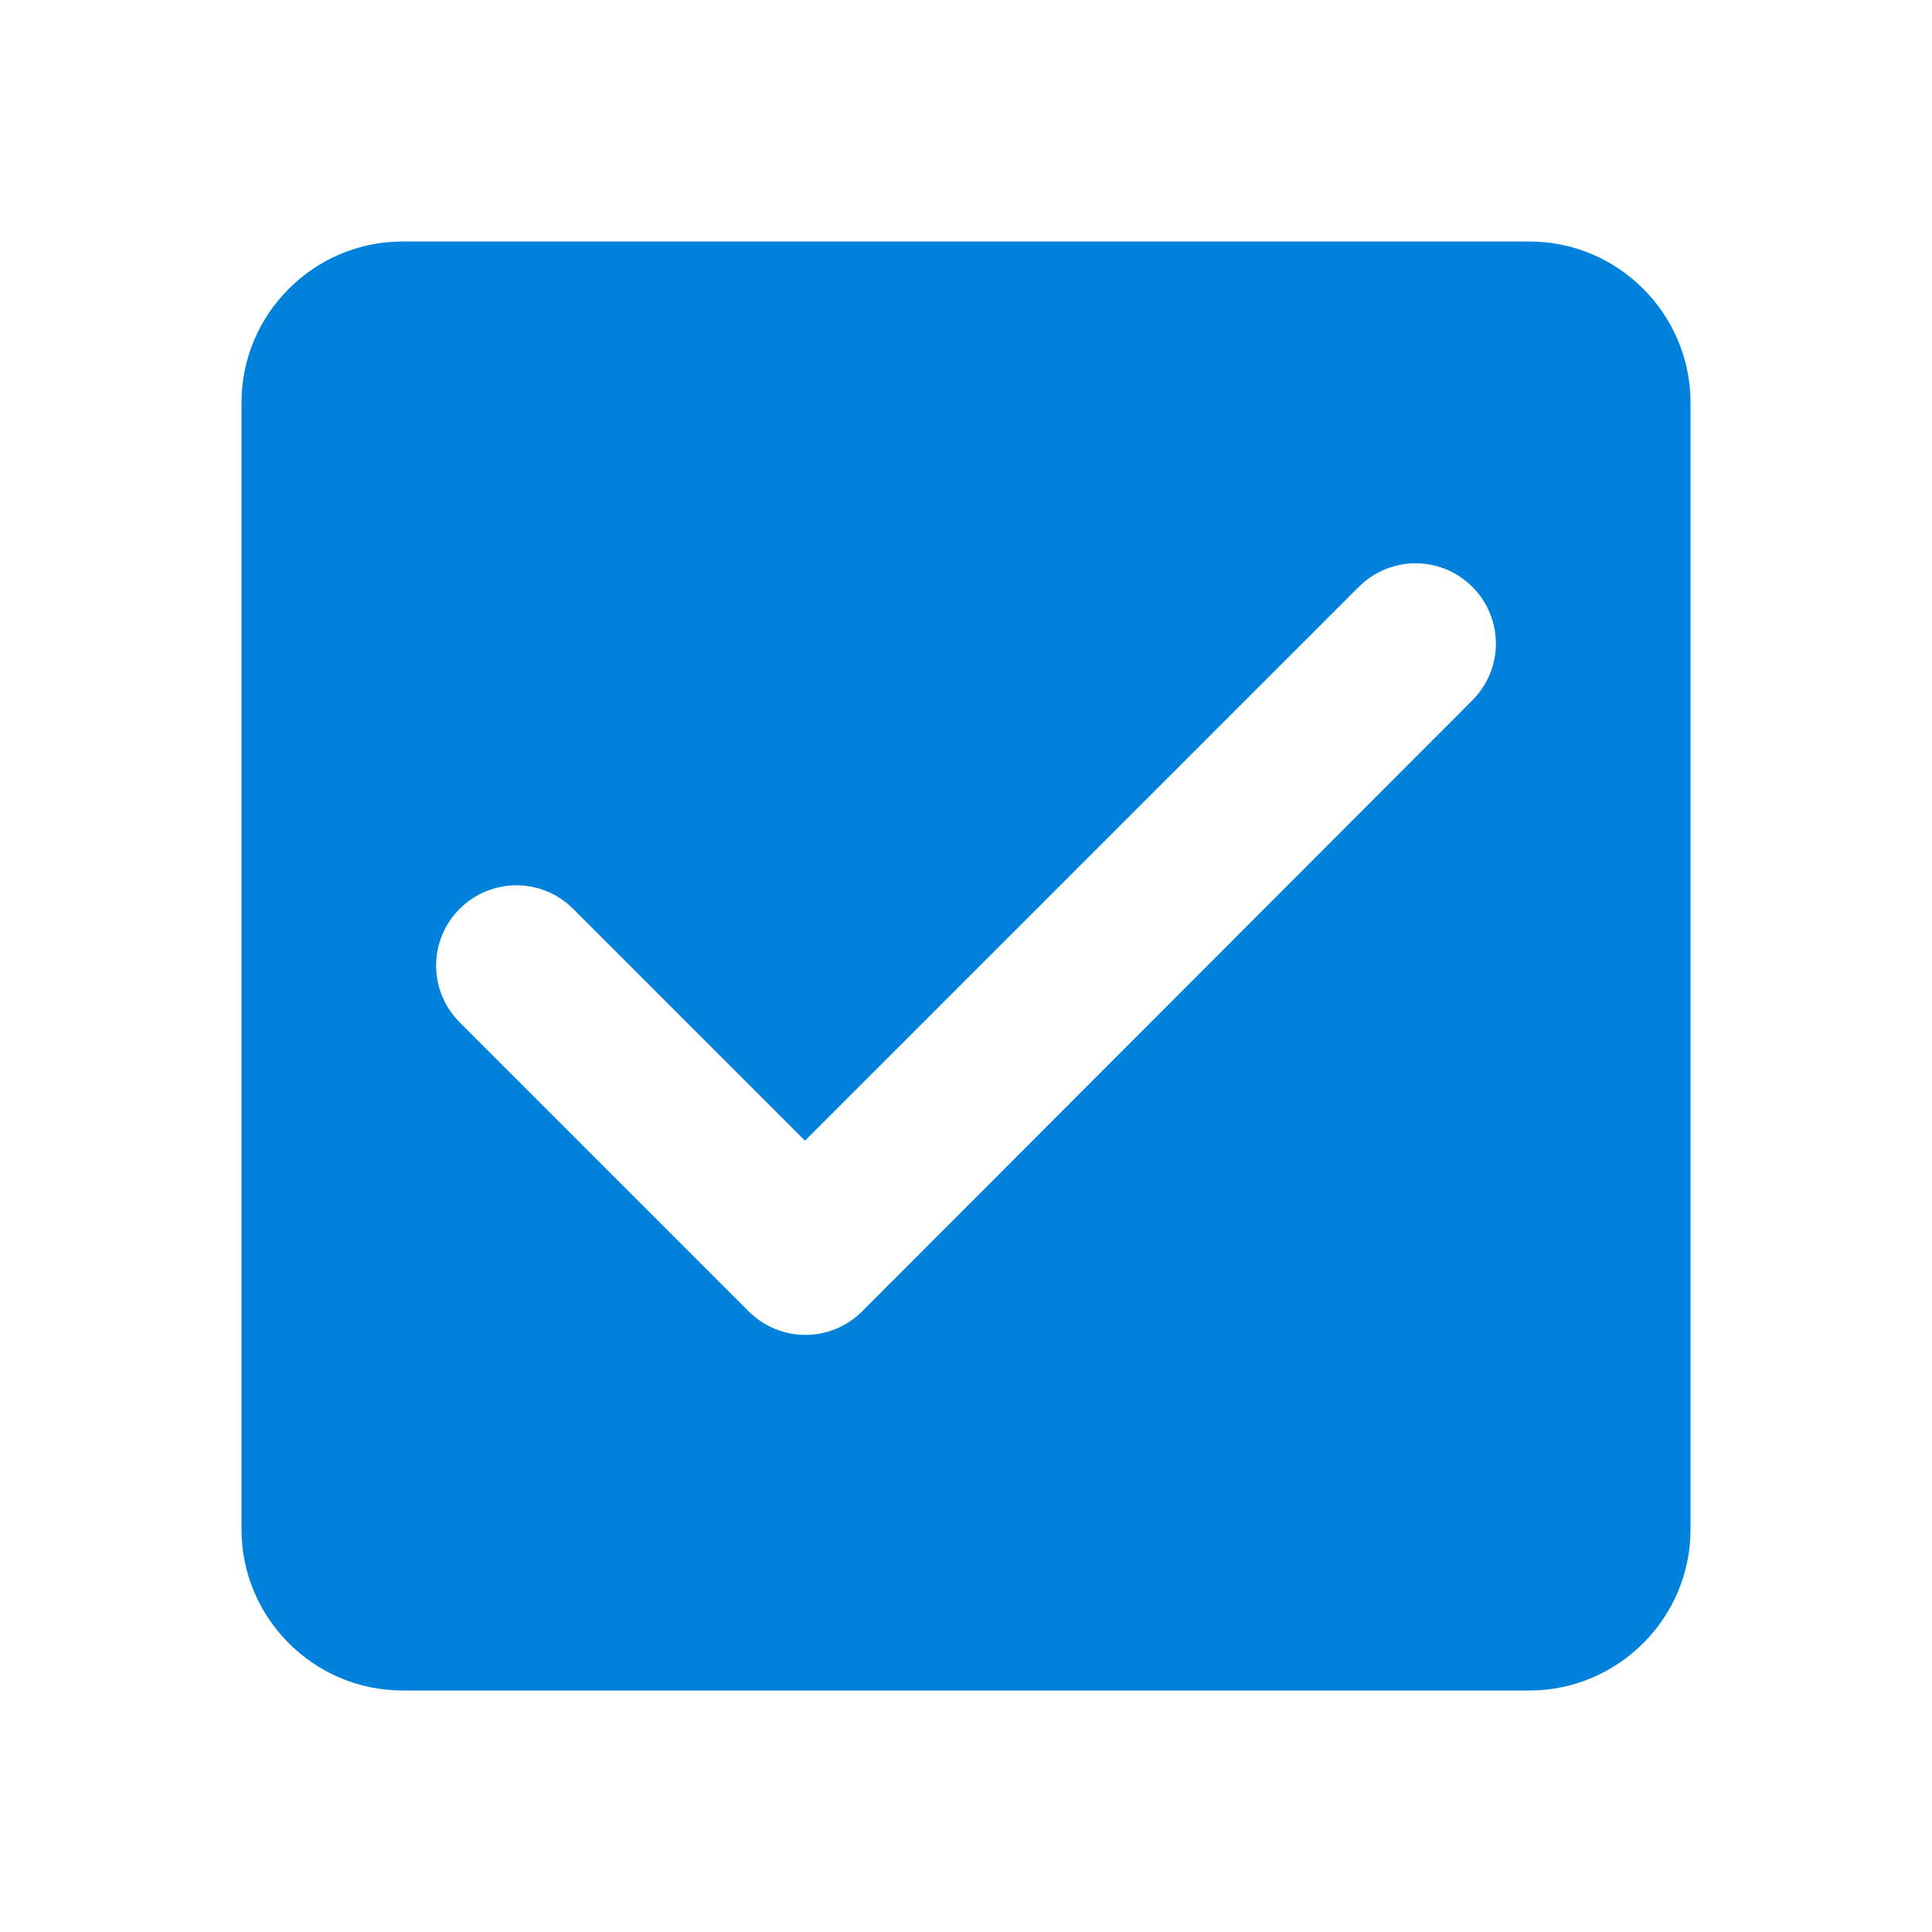
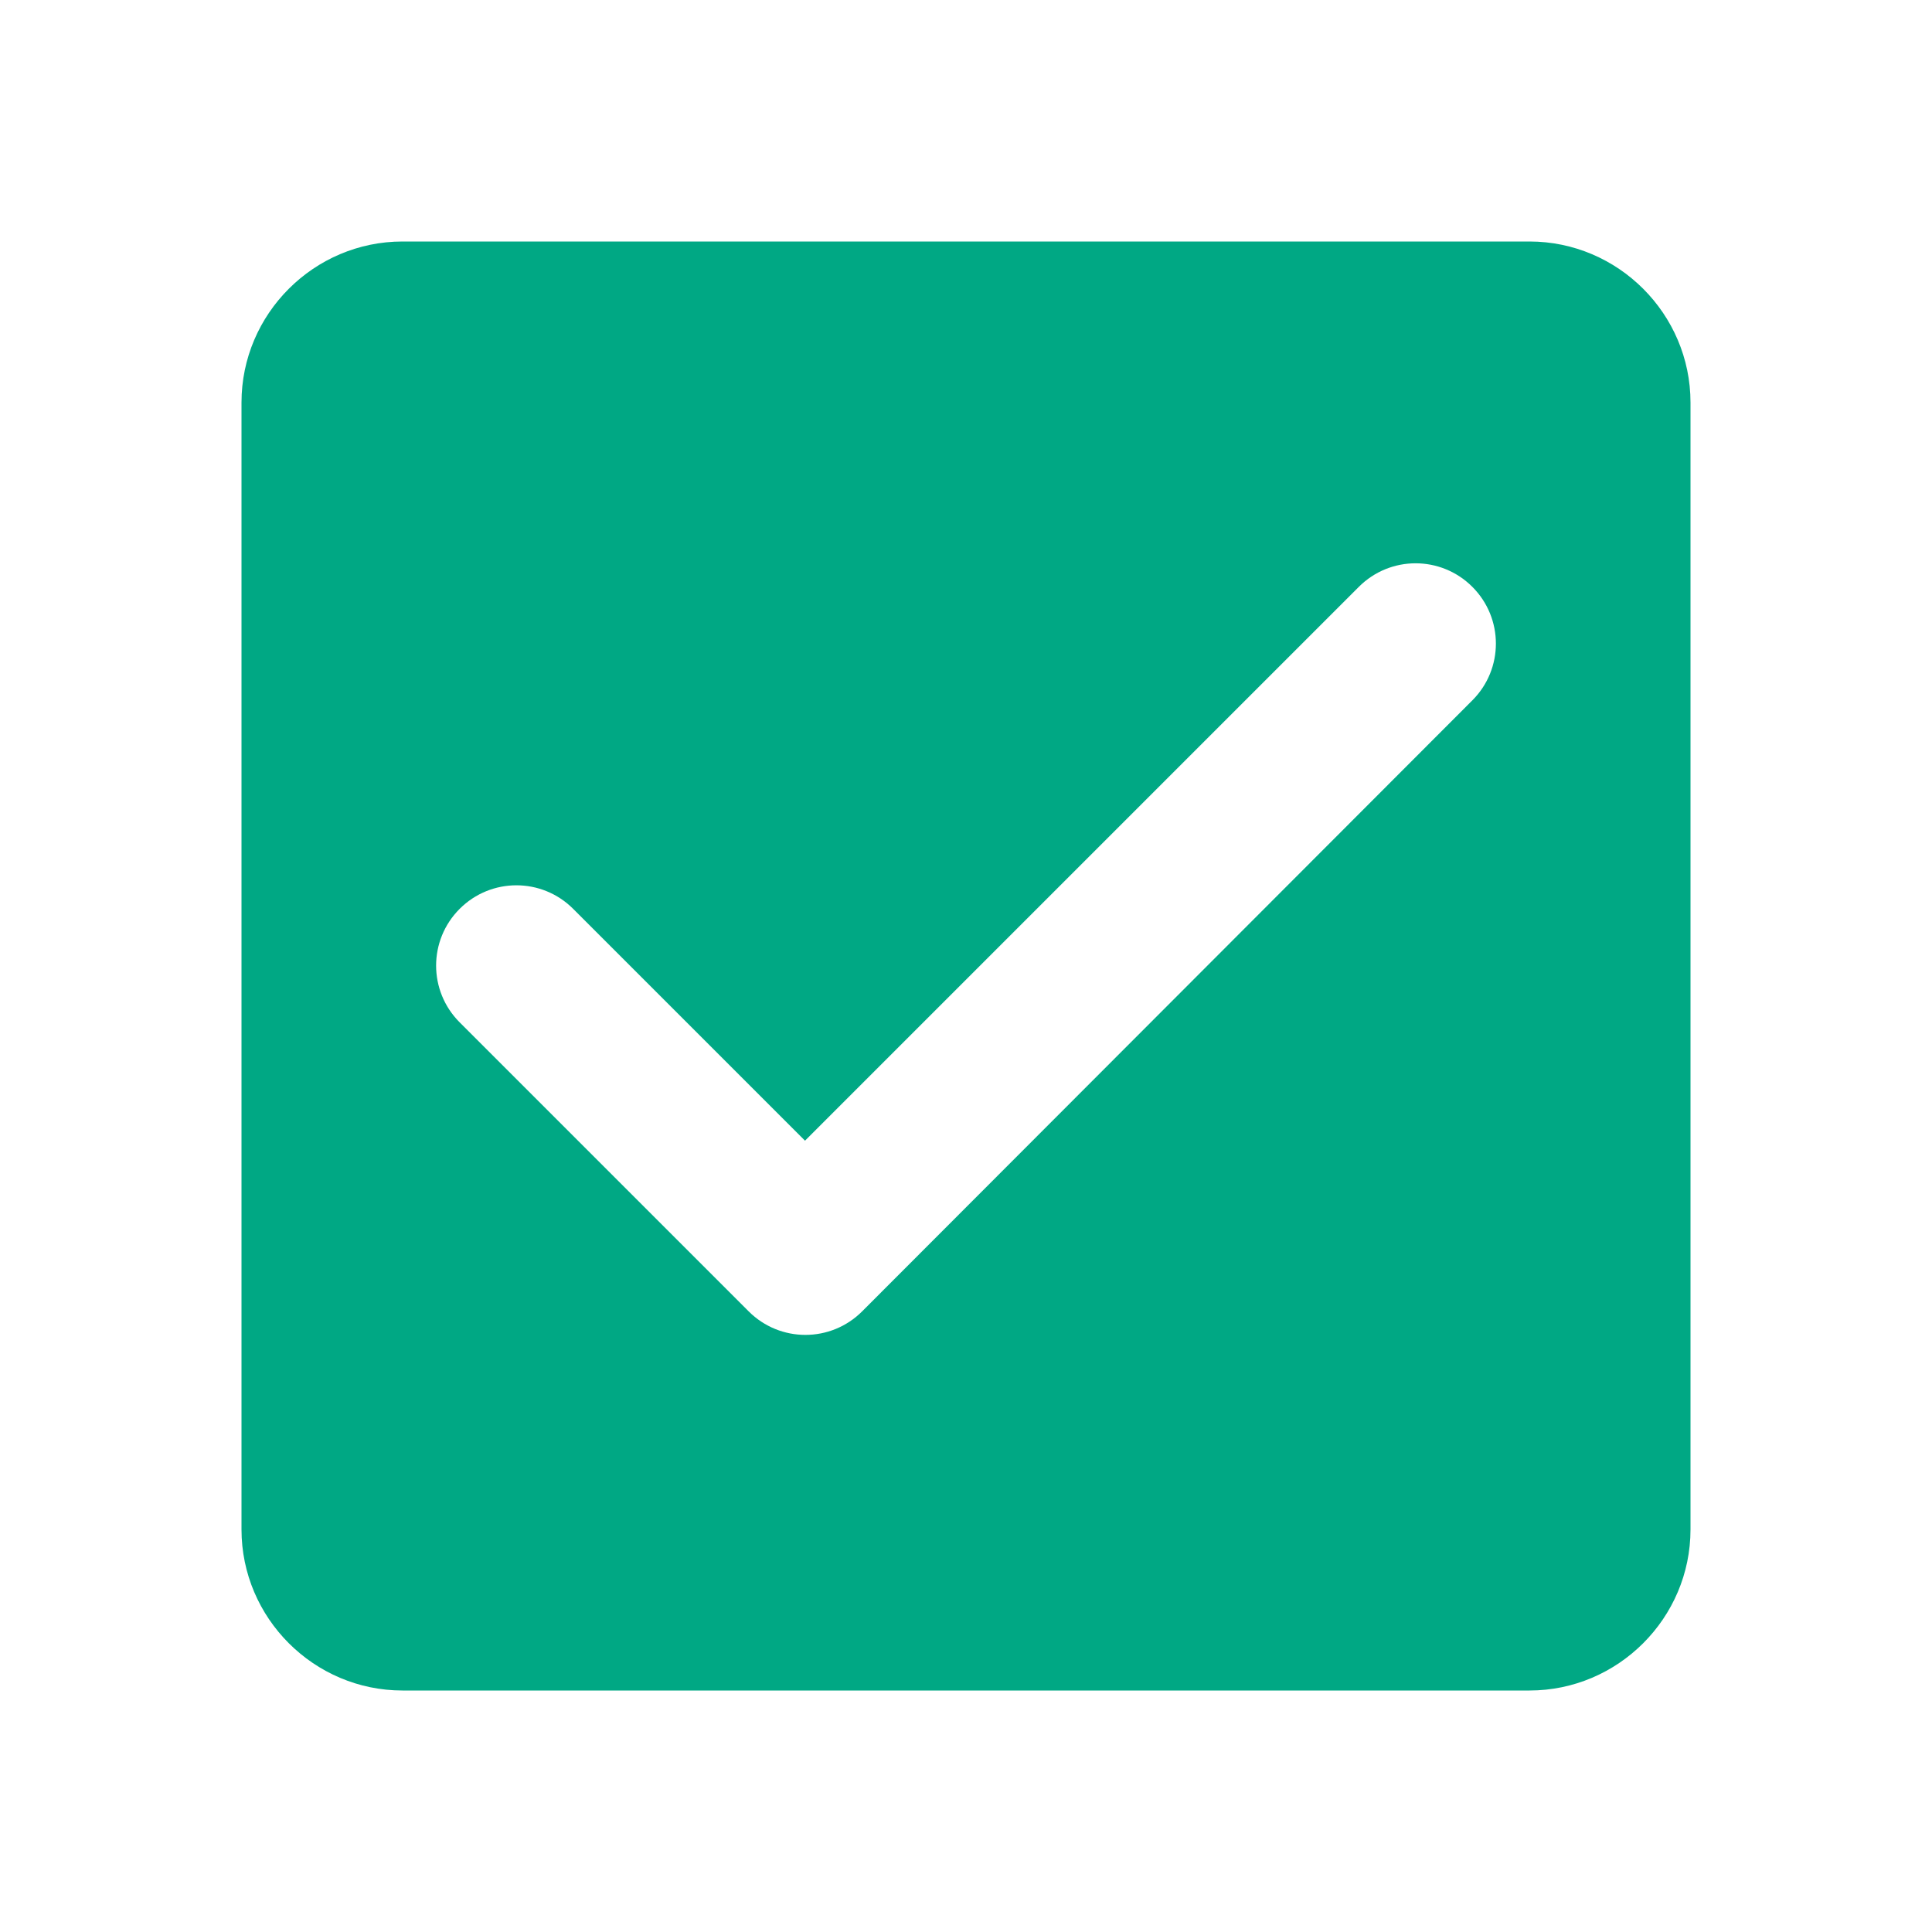
- <svg height="24px" viewBox="0 0 24 24" width="24px" fill="#0081db">
+ <svg height="24px" viewBox="0 0 24 24" width="24px" fill="#00A884">
  <path d="M0 0h24v24H0V0z" fill="none" />
  <path d="M19 3H5c-1.1 0-2 .9-2 2v14c0 1.1.9 2 2 2h14c1.1 0 2-.9 2-2V5c0-1.1-.9-2-2-2zm-8.29 13.29c-.39.39-1.02.39-1.41 0L5.71 12.7c-.39-.39-.39-1.02 0-1.41.39-.39 1.02-.39 1.41 0L10 14.17l6.88-6.88c.39-.39 1.02-.39 1.41 0 .39.39.39 1.02 0 1.41l-7.58 7.59z" />
</svg>
